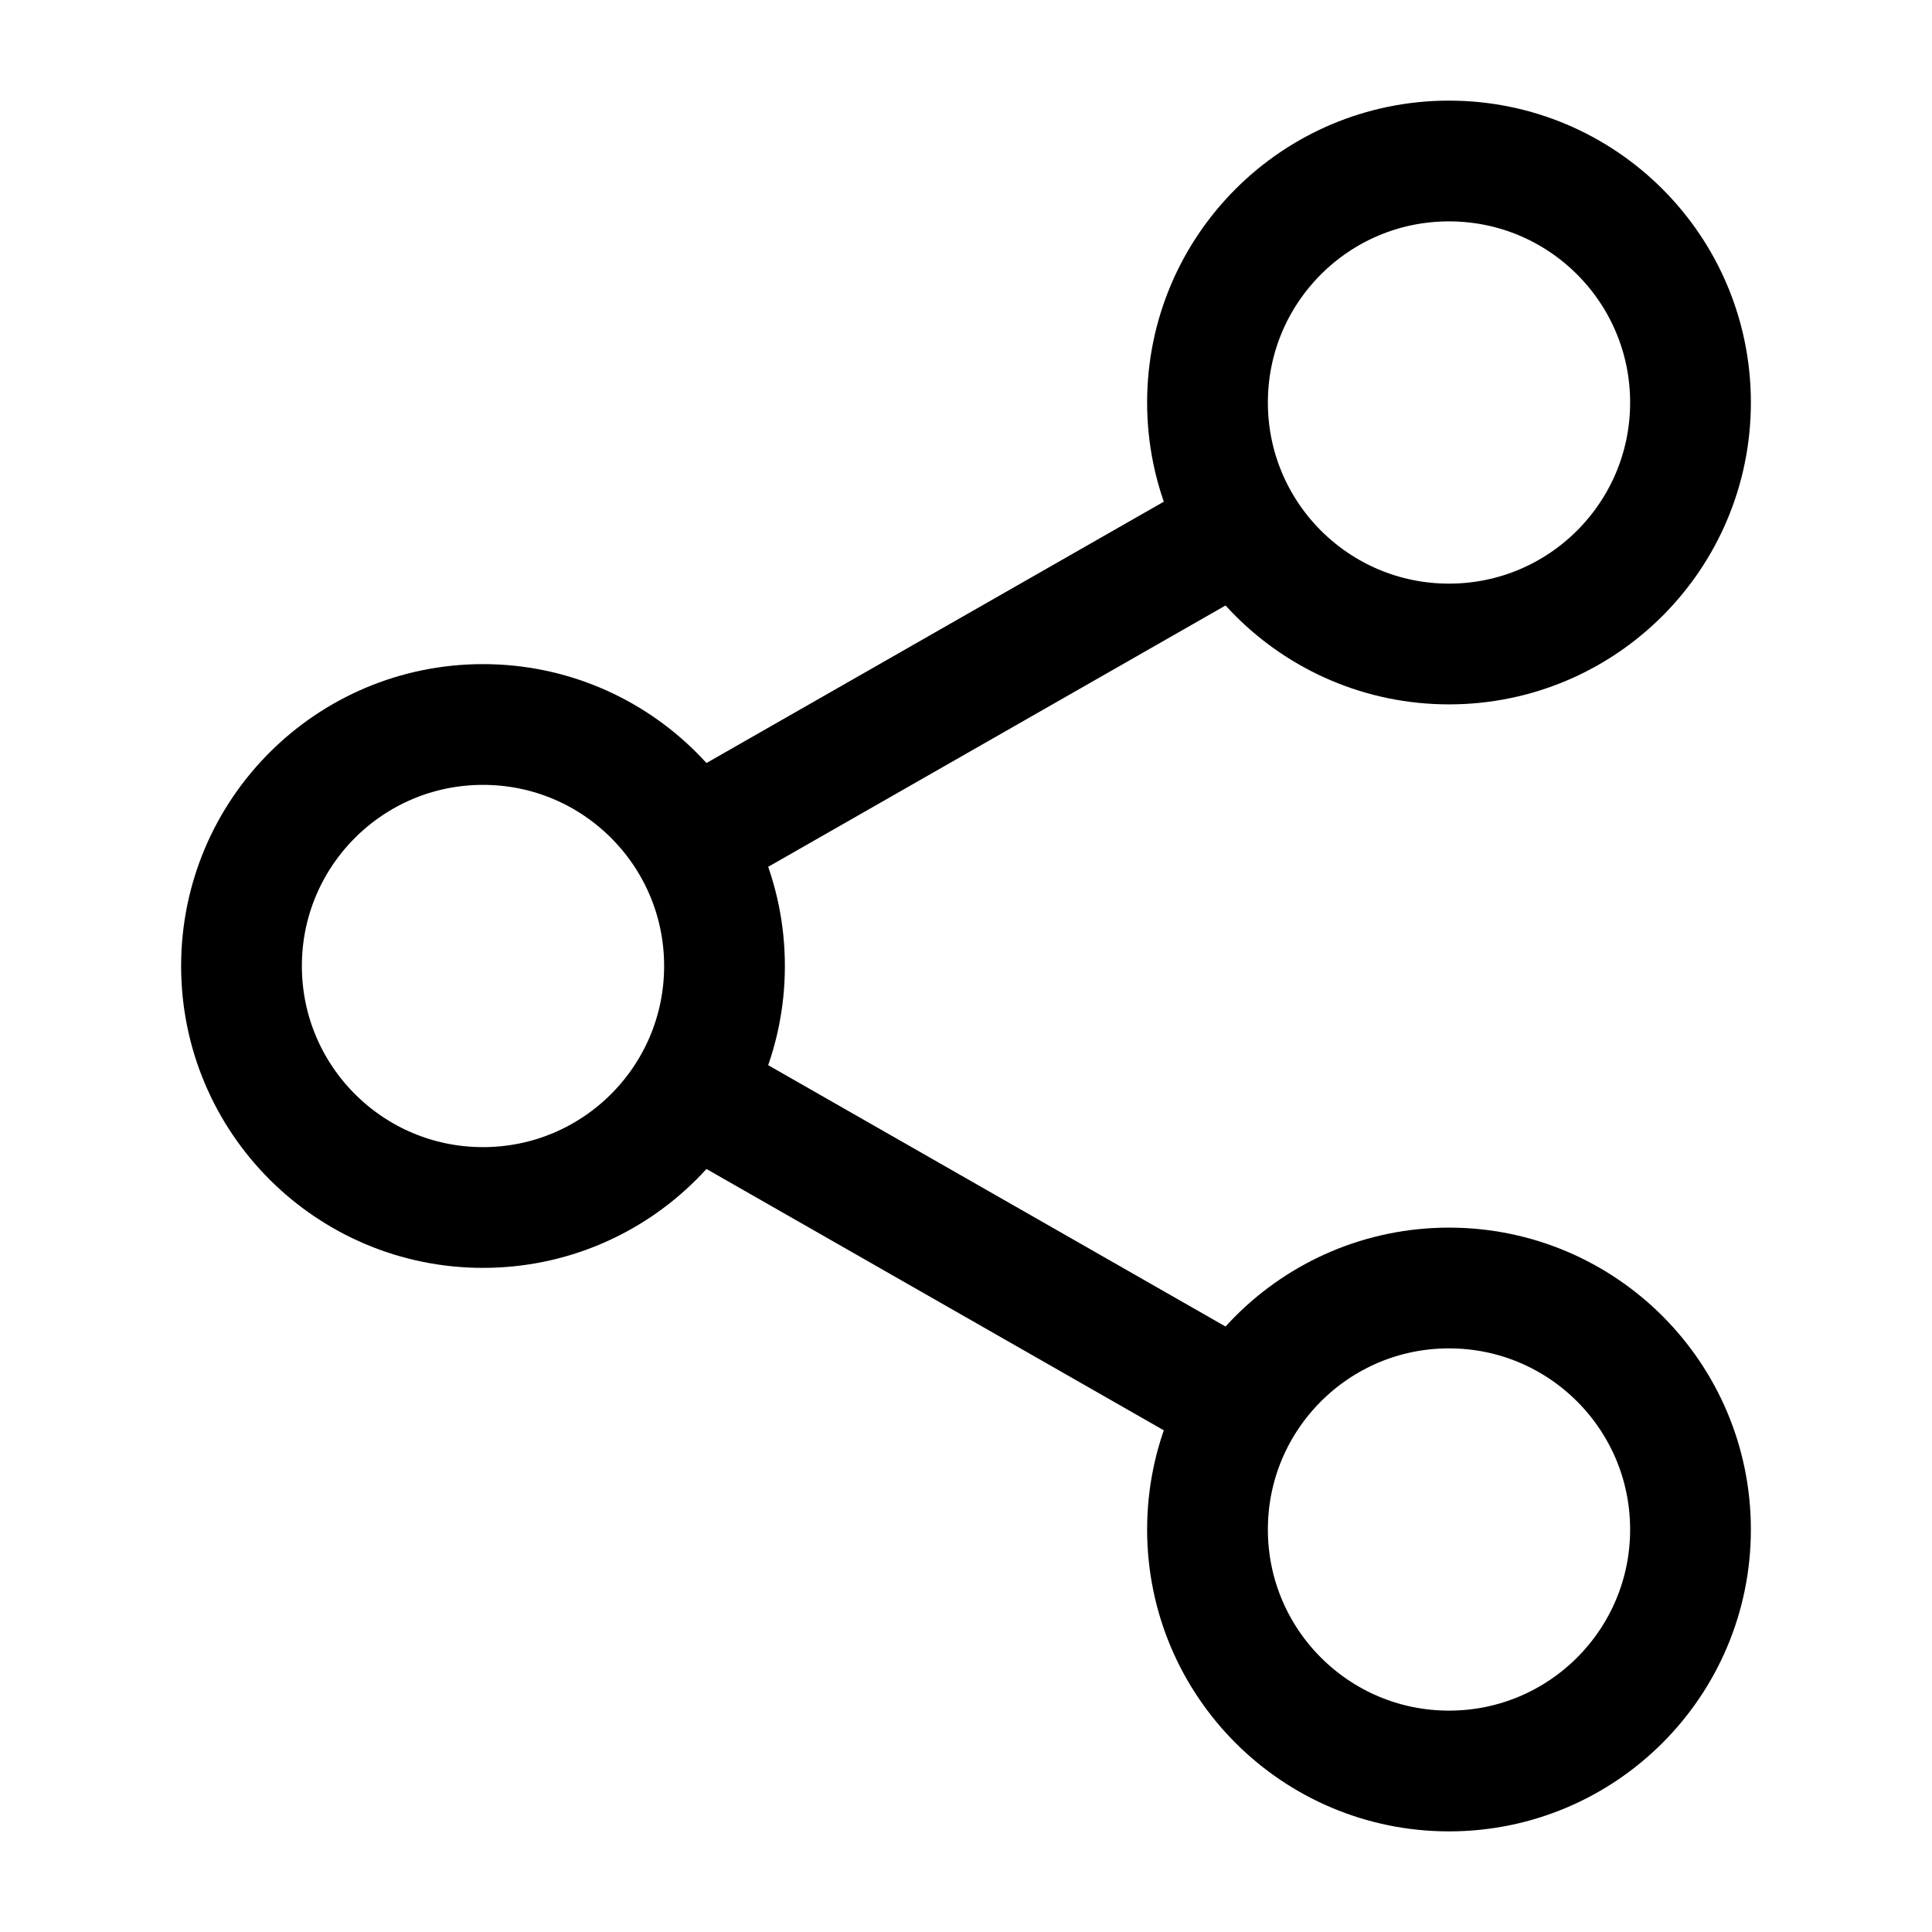
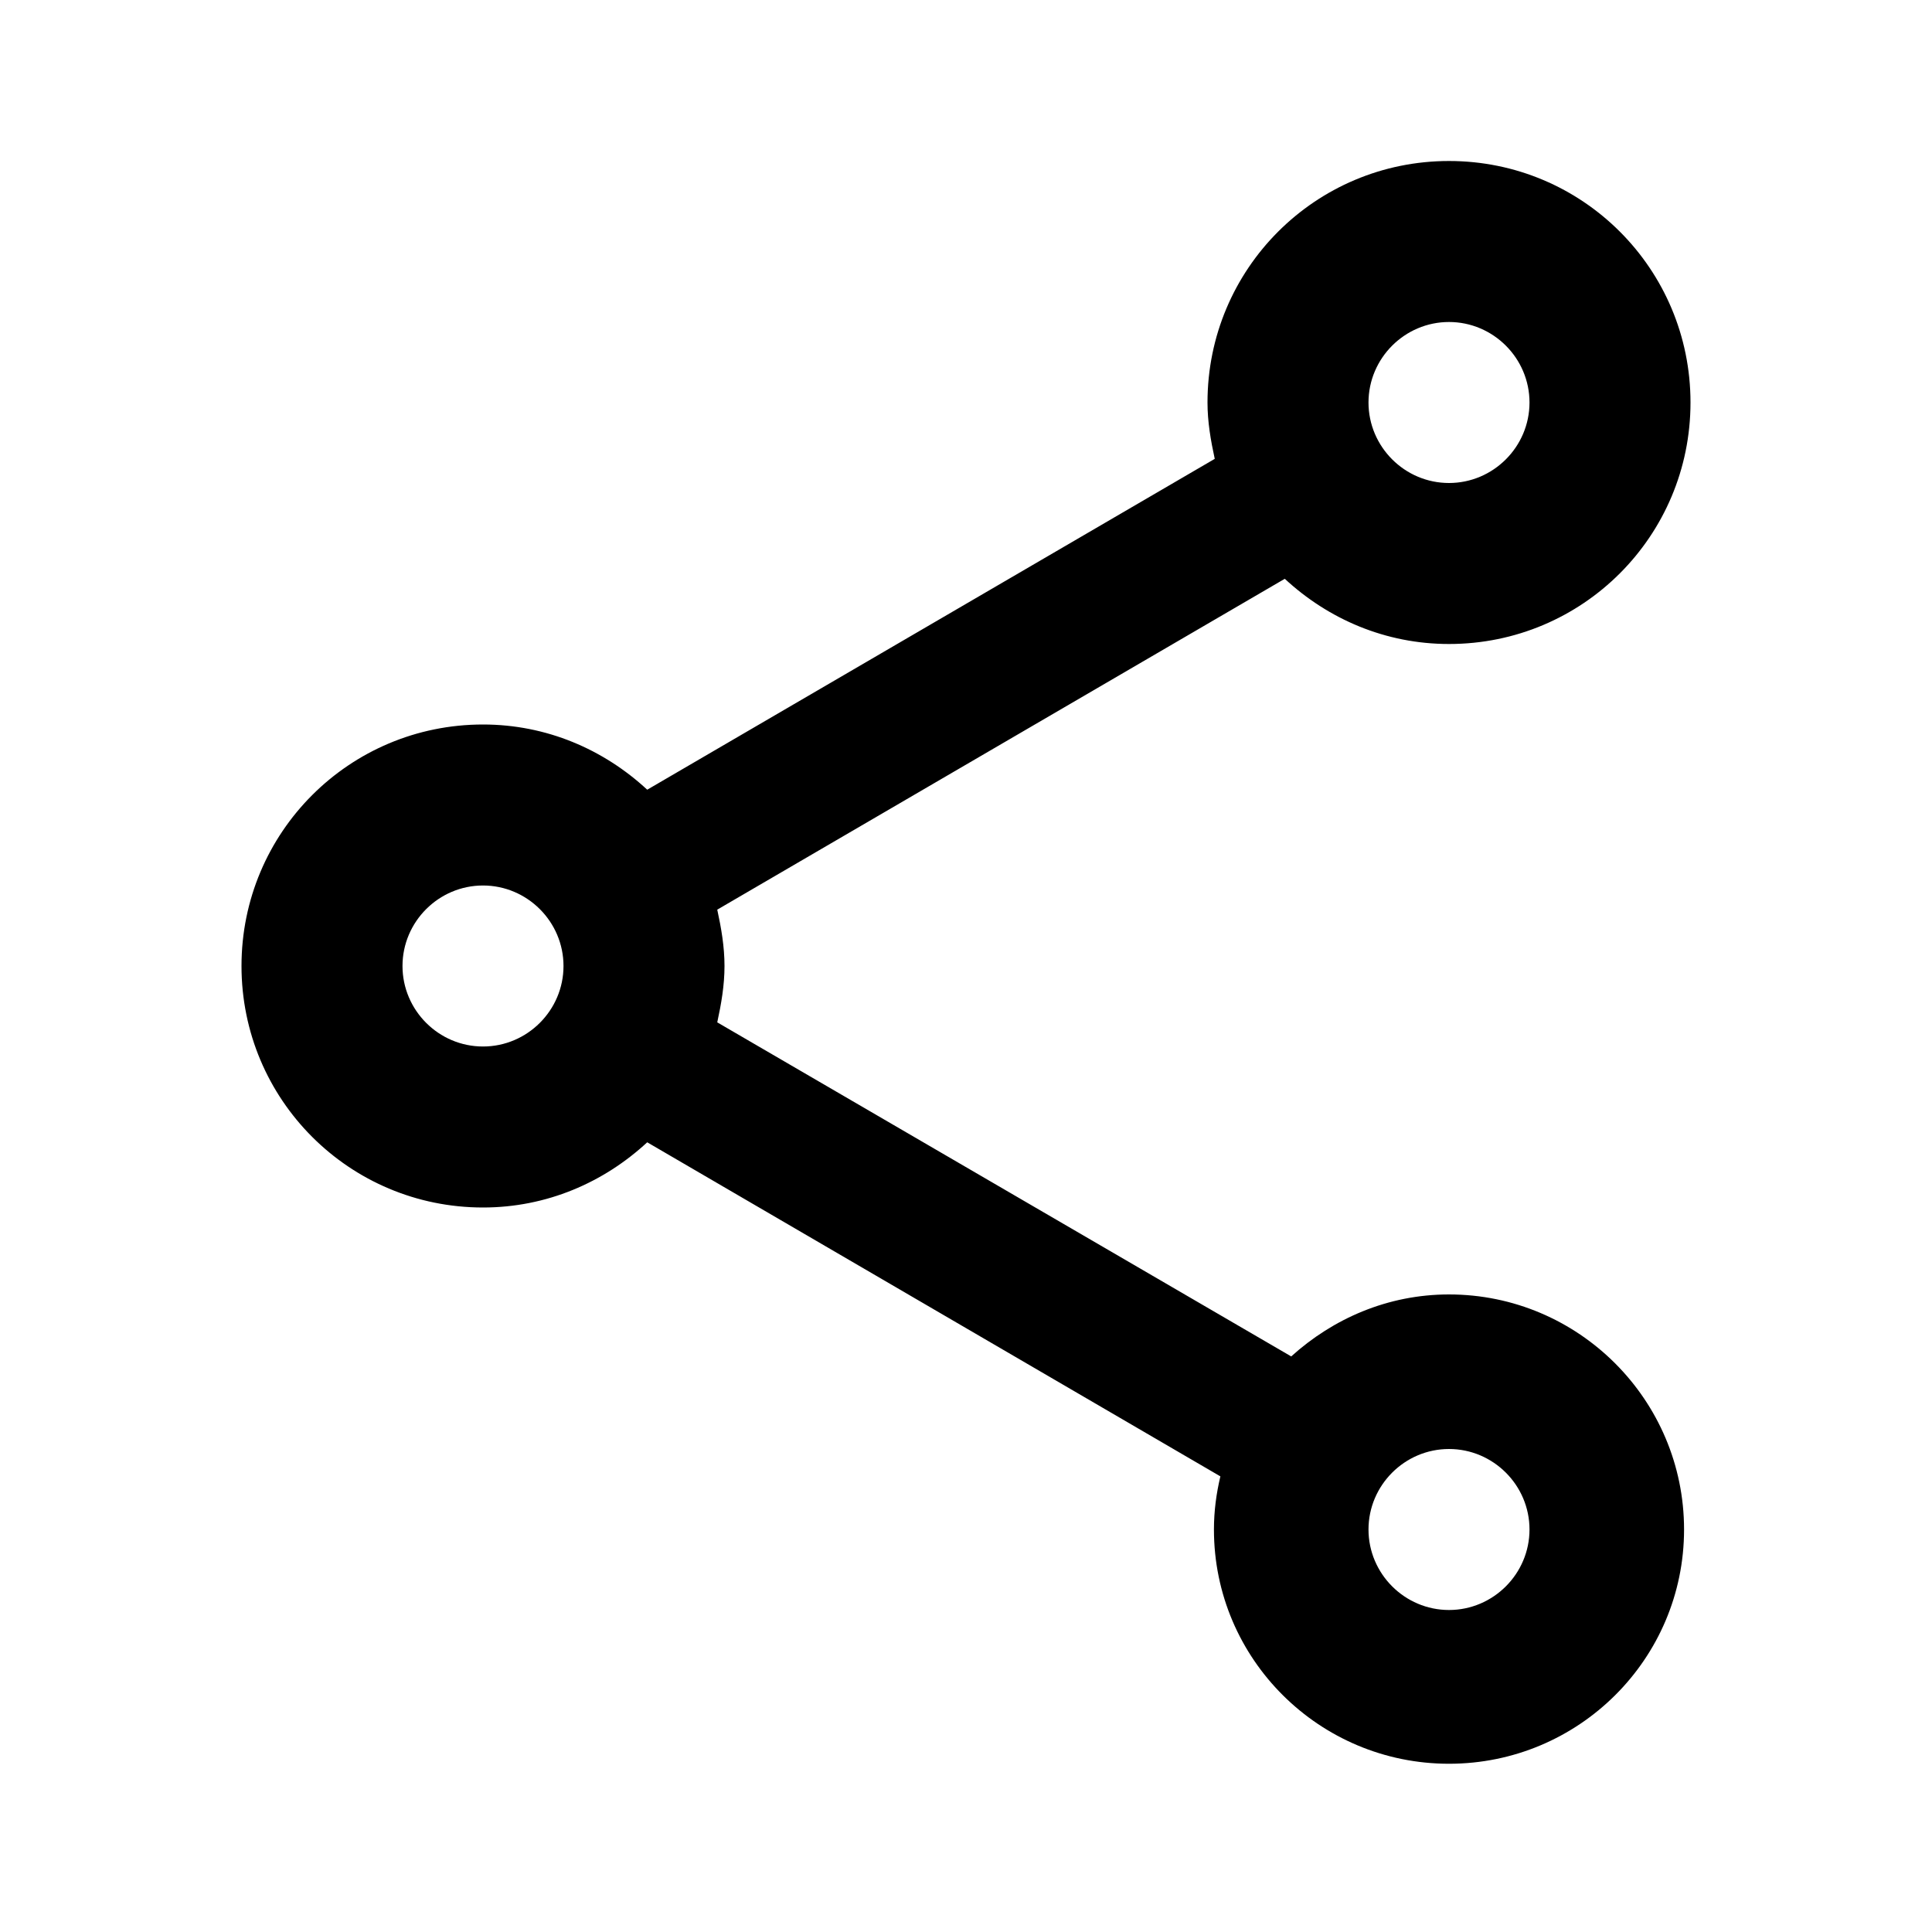
- <svg xmlns="http://www.w3.org/2000/svg" stroke-width="1.5" viewBox="0 0 24 24" fill="none">
-   <path d="M18 22C19.657 22 21 20.657 21 19C21 17.343 19.657 16 18 16C16.343 16 15 17.343 15 19C15 20.657 16.343 22 18 22Z" stroke="currentColor" stroke-linecap="round" stroke-linejoin="round" />
-   <path d="M18 8C19.657 8 21 6.657 21 5C21 3.343 19.657 2 18 2C16.343 2 15 3.343 15 5C15 6.657 16.343 8 18 8Z" stroke="currentColor" stroke-linecap="round" stroke-linejoin="round" />
-   <path d="M6 15C7.657 15 9 13.657 9 12C9 10.343 7.657 9 6 9C4.343 9 3 10.343 3 12C3 13.657 4.343 15 6 15Z" stroke="currentColor" stroke-linecap="round" stroke-linejoin="round" />
-   <path d="M15.5 6.5L8.5 10.5" stroke="currentColor" stroke-width="1.5" />
-   <path d="M8.5 13.5L15.5 17.5" stroke="currentColor" stroke-width="1.5" />
+ <svg xmlns="http://www.w3.org/2000/svg" viewBox="0 0 24 24">
+   <path d="M18 16.08C17.24 16.08 16.56 16.38 16.04 16.85L8.91 12.7C8.96 12.47 9 12.24 9 12S8.96 11.53 8.91 11.3L15.96 7.19C16.5 7.69 17.21 8 18 8C19.66 8 21 6.66 21 5S19.66 2 18 2 15 3.34 15 5C15 5.24 15.04 5.47 15.09 5.7L8.04 9.81C7.5 9.31 6.79 9 6 9C4.34 9 3 10.34 3 12S4.34 15 6 15C6.79 15 7.5 14.69 8.04 14.19L15.16 18.34C15.11 18.55 15.08 18.77 15.08 19C15.08 20.61 16.39 21.91 18 21.91S20.92 20.61 20.92 19C20.92 17.39 19.61 16.08 18 16.08M18 4C18.55 4 19 4.45 19 5S18.55 6 18 6 17 5.55 17 5 17.45 4 18 4M6 13C5.45 13 5 12.55 5 12S5.45 11 6 11 7 11.45 7 12 6.55 13 6 13M18 20C17.45 20 17 19.55 17 19S17.45 18 18 18 19 18.45 19 19 18.55 20 18 20Z" />
</svg>
